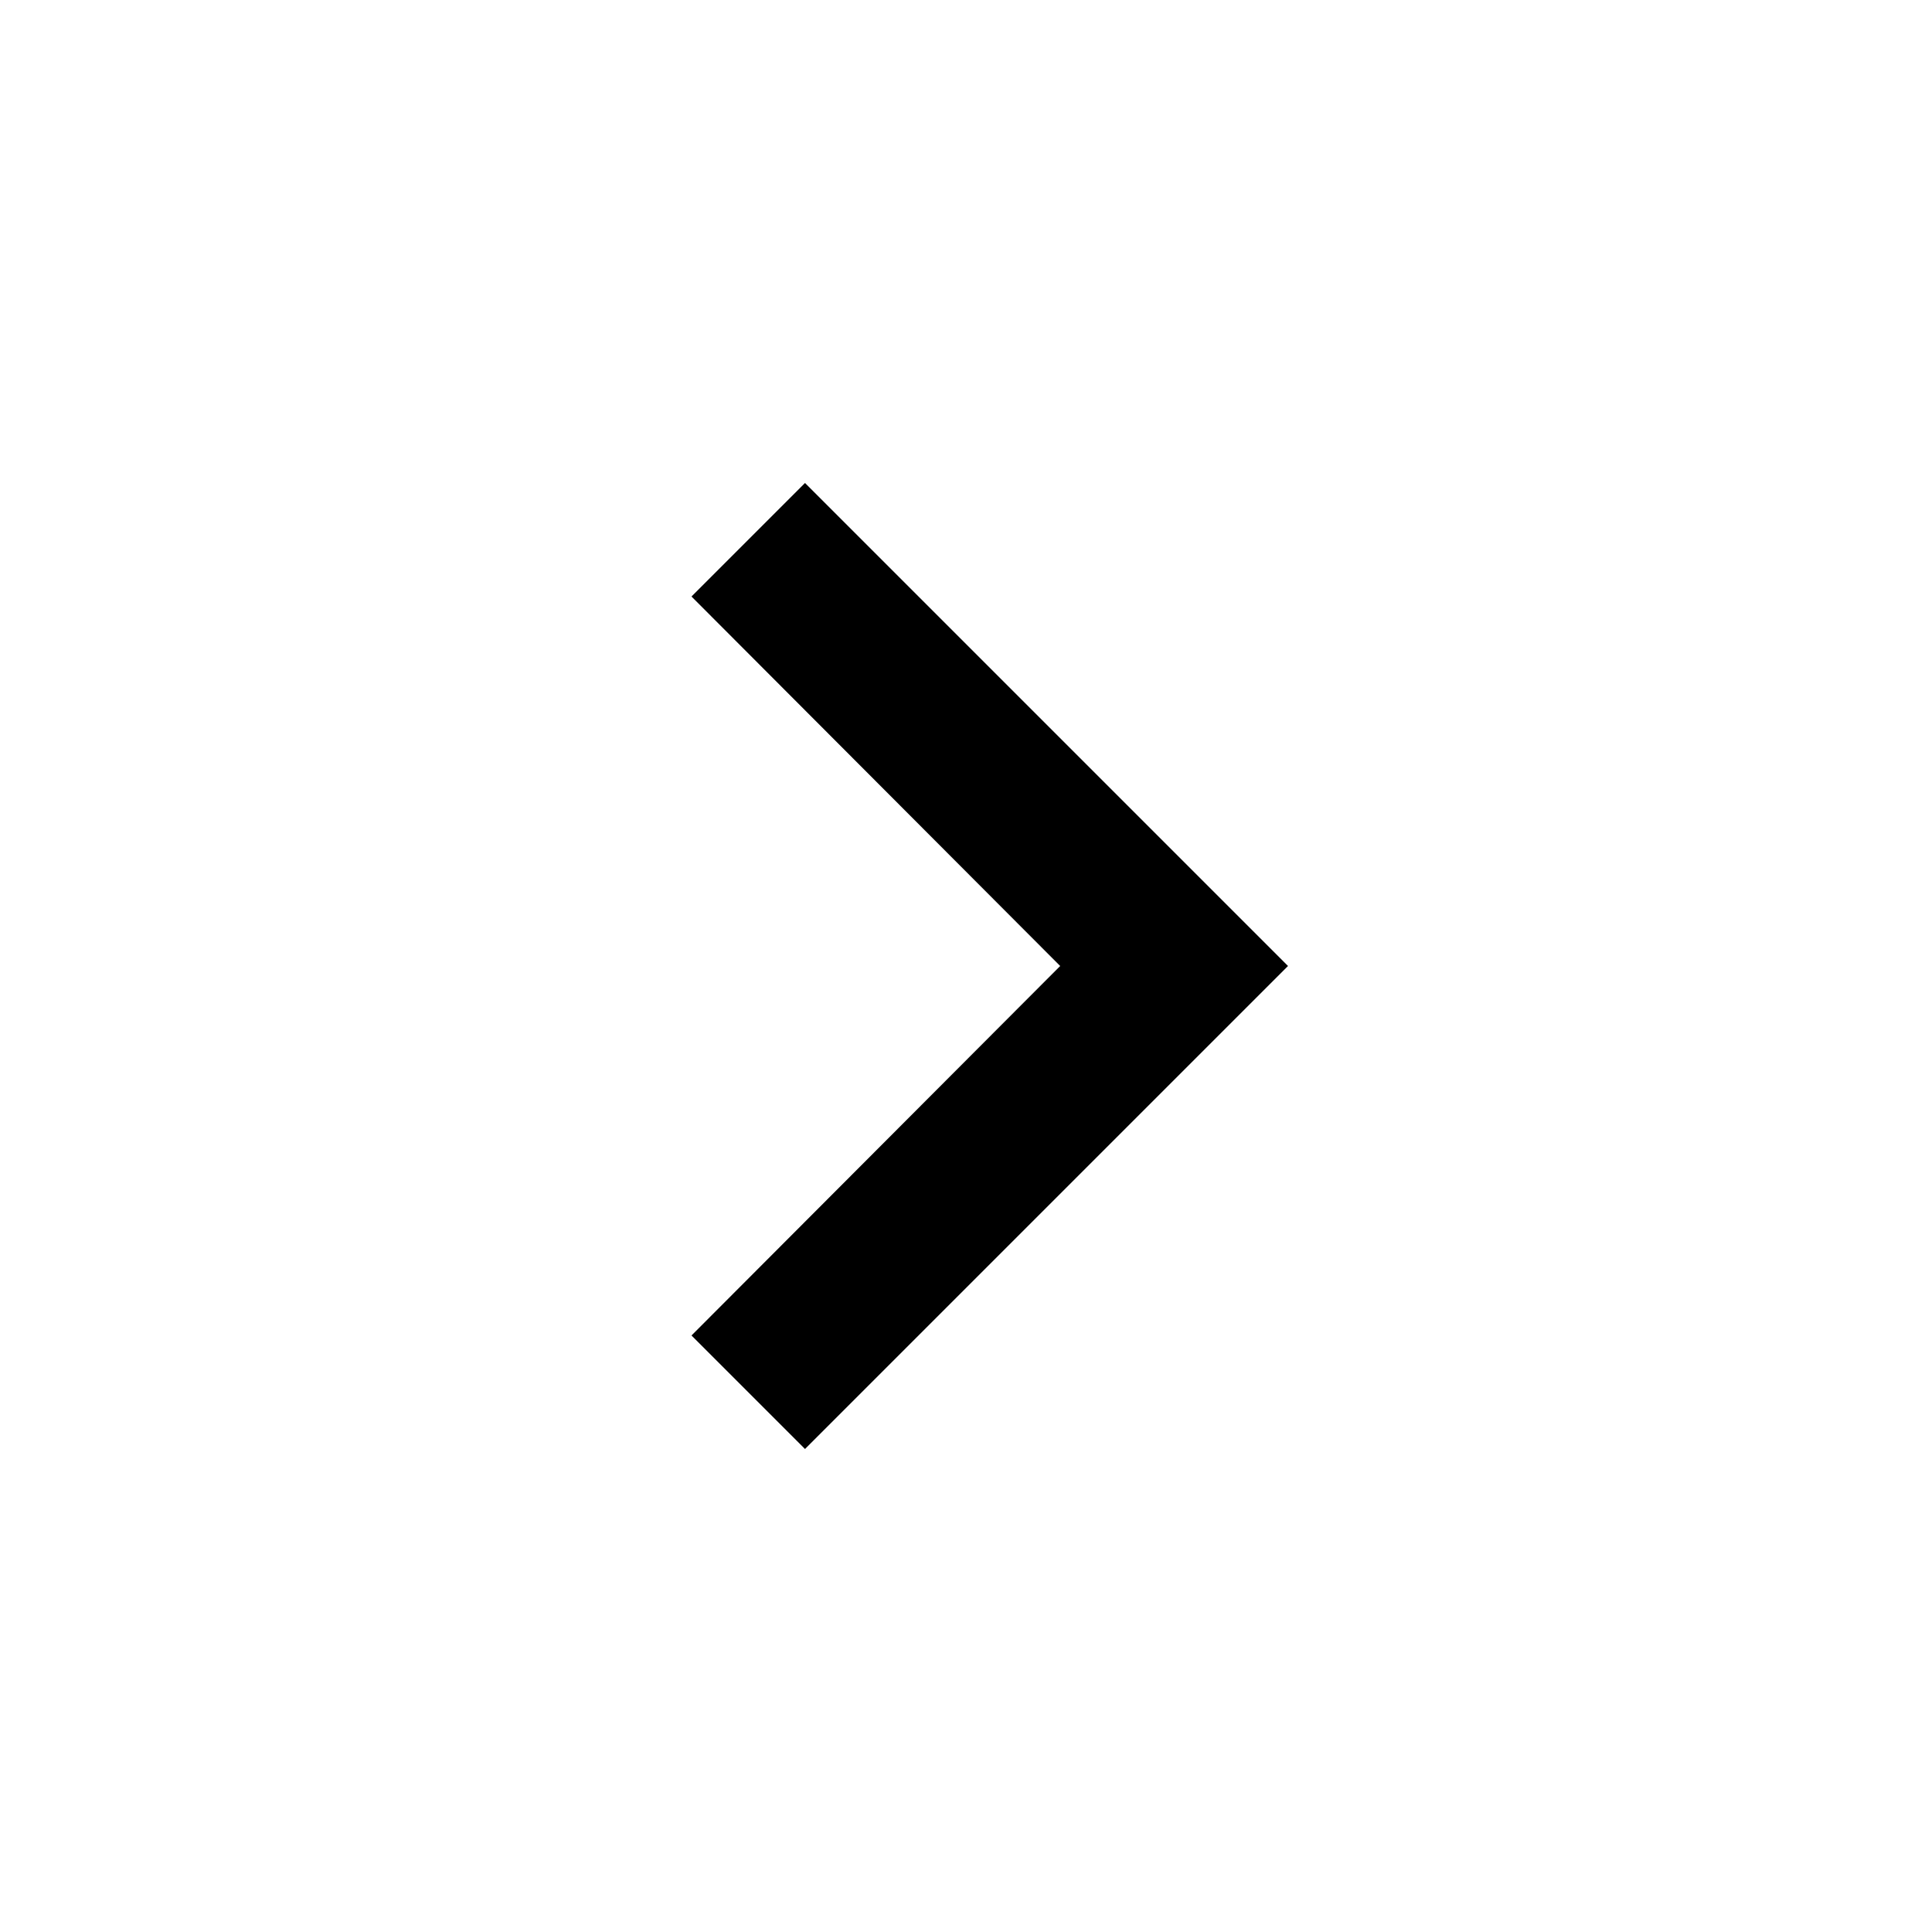
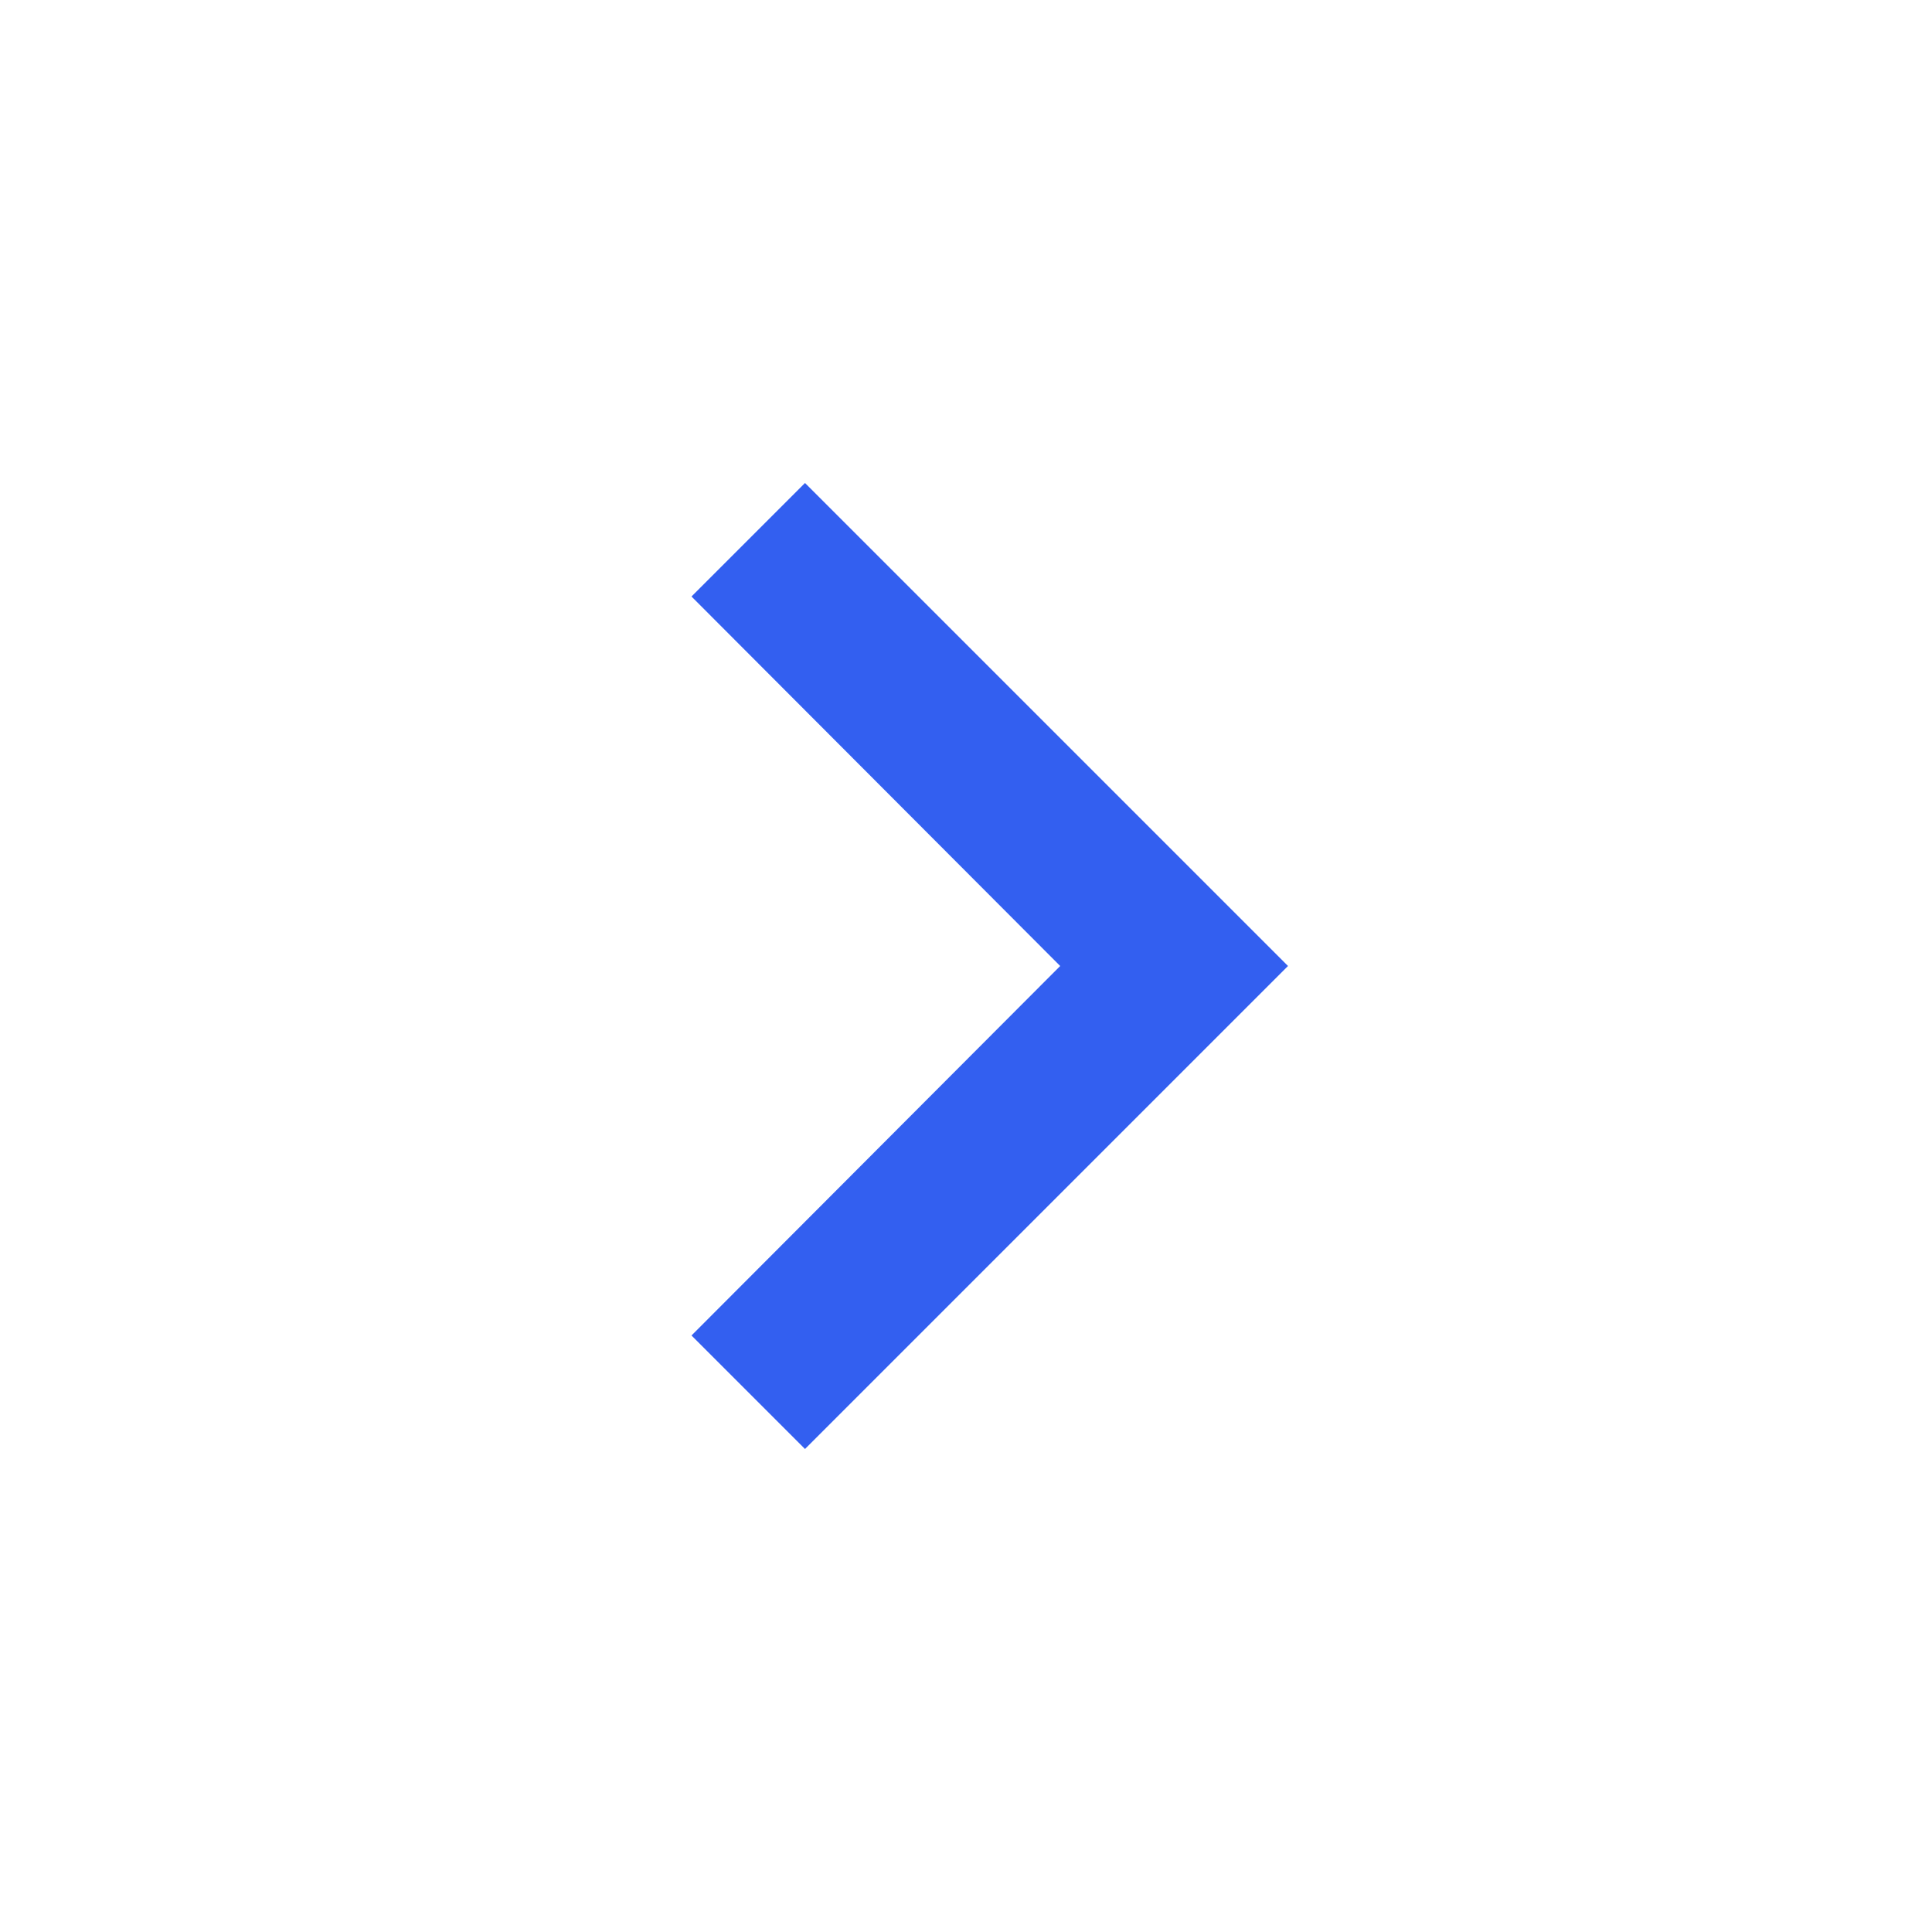
- <svg xmlns="http://www.w3.org/2000/svg" height="18px" viewBox="0 0 24 24" width="18px" fill="#000000">
+ <svg xmlns="http://www.w3.org/2000/svg" height="18px" viewBox="0 0 24 24" width="18px" fill="#335ff0">
  <path d="M0 0h24v24H0V0z" fill="none" />
  <path d="M10 6L8.59 7.41 13.17 12l-4.58 4.59L10 18l6-6-6-6z" />
</svg>
